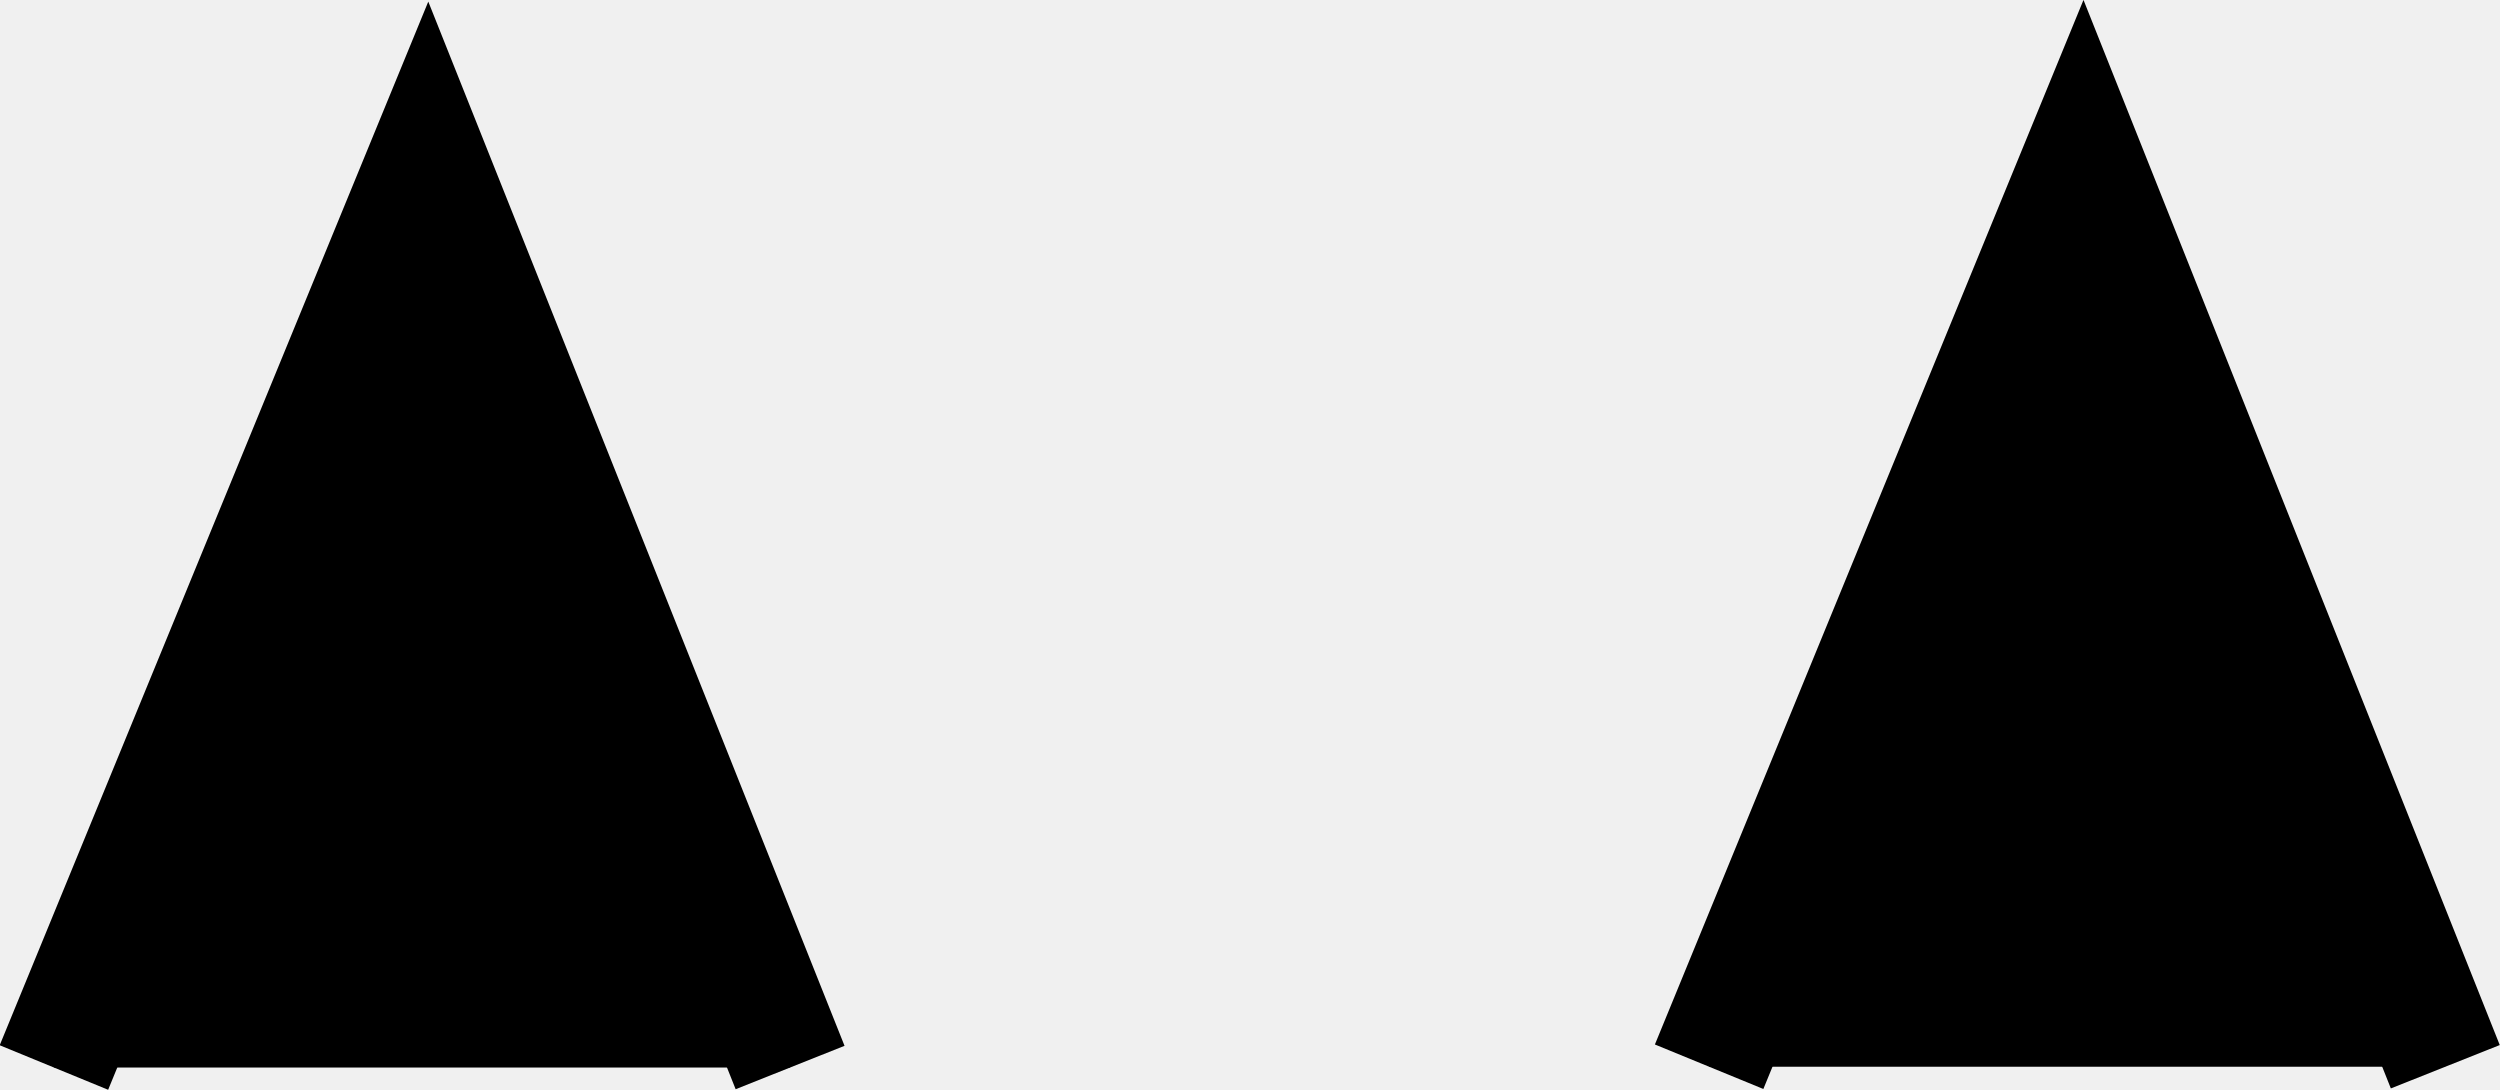
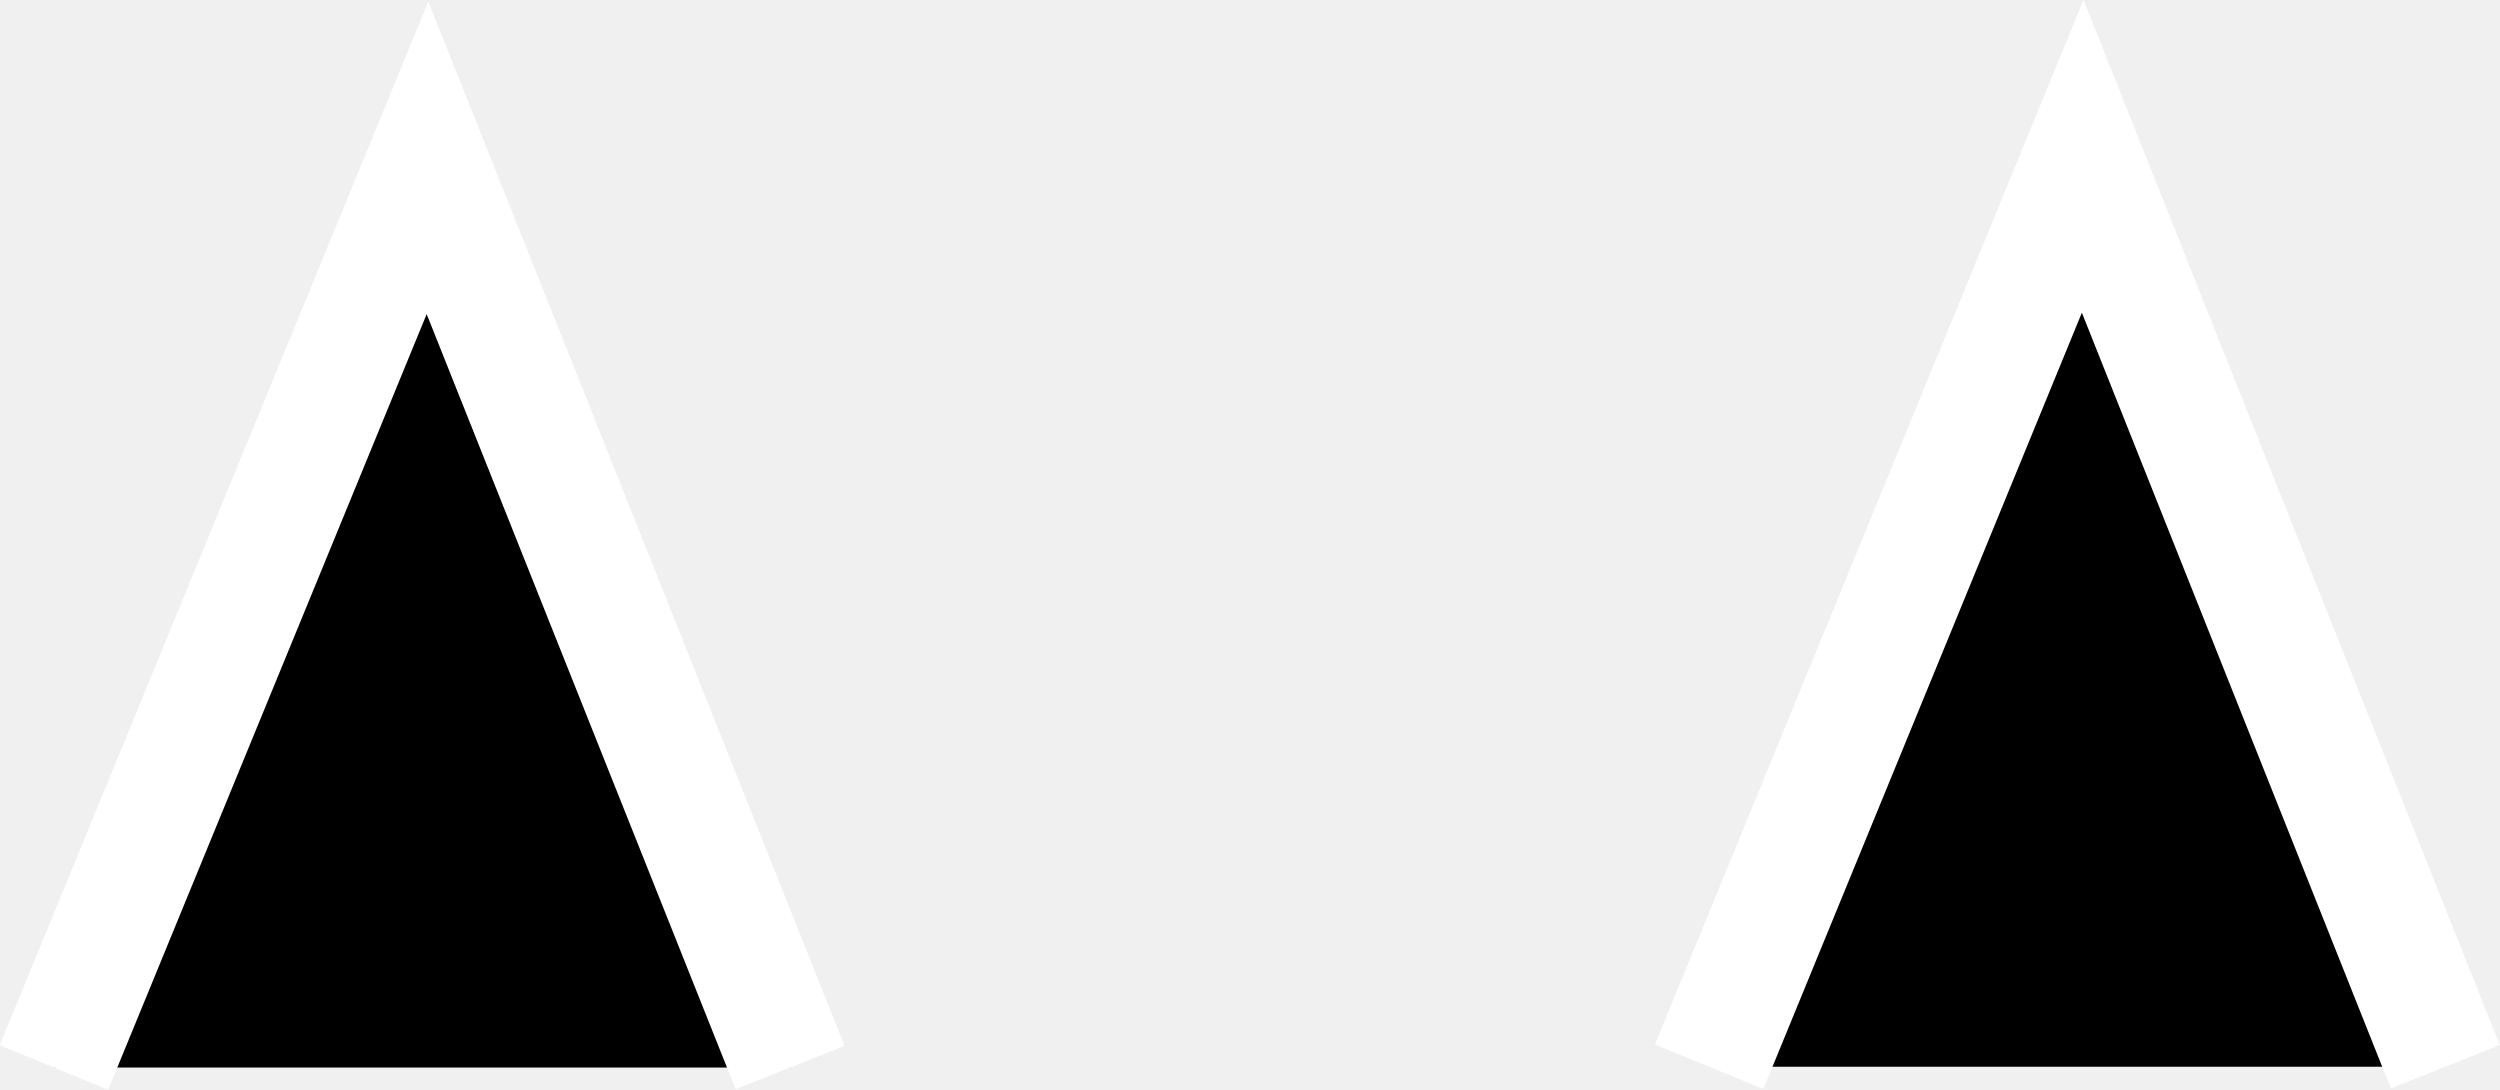
<svg xmlns="http://www.w3.org/2000/svg" id="be3a0966-90f5-4774-8150-c4481fe558c7" data-name="レイヤー 1" viewBox="0 0 319.9 139.4">
  <defs>
    <style>
      .ae7959e6-407f-4225-8ba9-8d7ab2a7fe56 {
        fill: #000;
-         stroke: #000;
+         stroke: #fff;
        stroke-miterlimit: 10;
        stroke-width: 15px;
        @media (prefers-color-scheme: dark) {
        path {
            fill: #fff;
+             stroke: #000;
        }
      }
    </style>
  </defs>
  <path class="ae7959e6-407f-4225-8ba9-8d7ab2a7fe56" d="M99,261l47.8-116.4L193.2,261" transform="translate(-92.1 -124.4)" />
  <path class="ae7959e6-407f-4225-8ba9-8d7ab2a7fe56" d="M310.8,260.9l47.8-116.5L405,260.9" transform="translate(-92.1 -124.4)" />
</svg>
